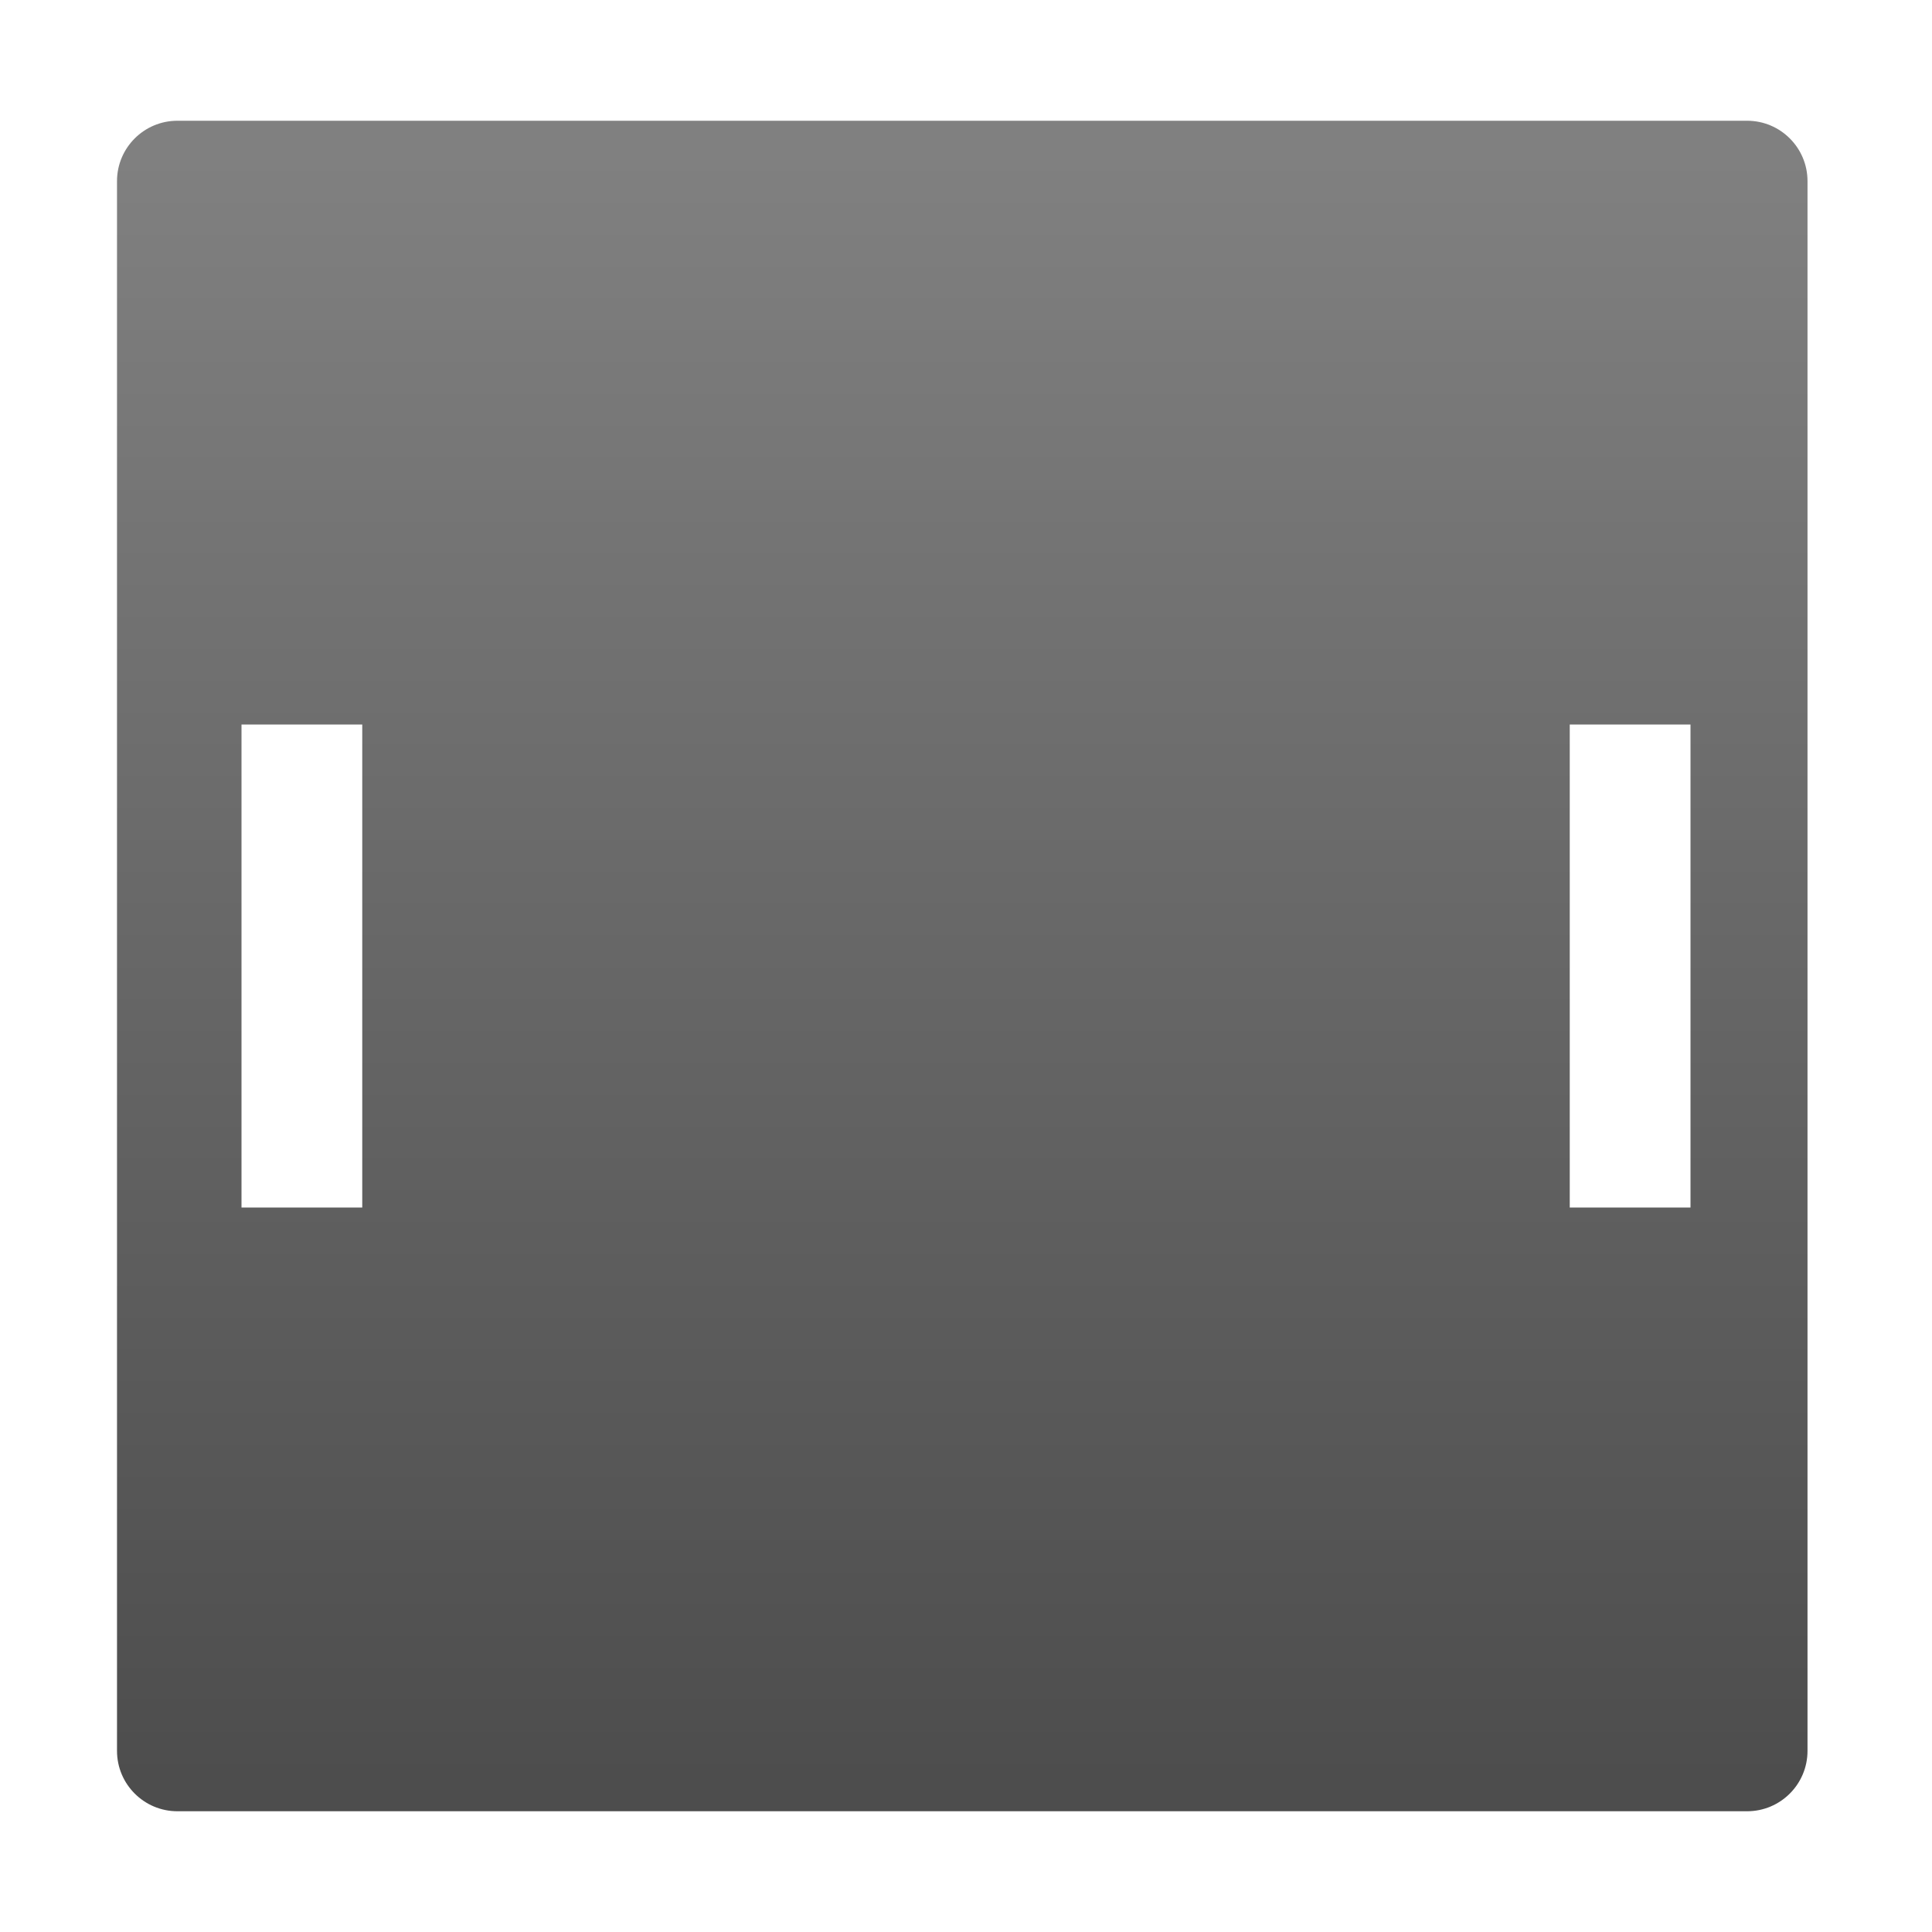
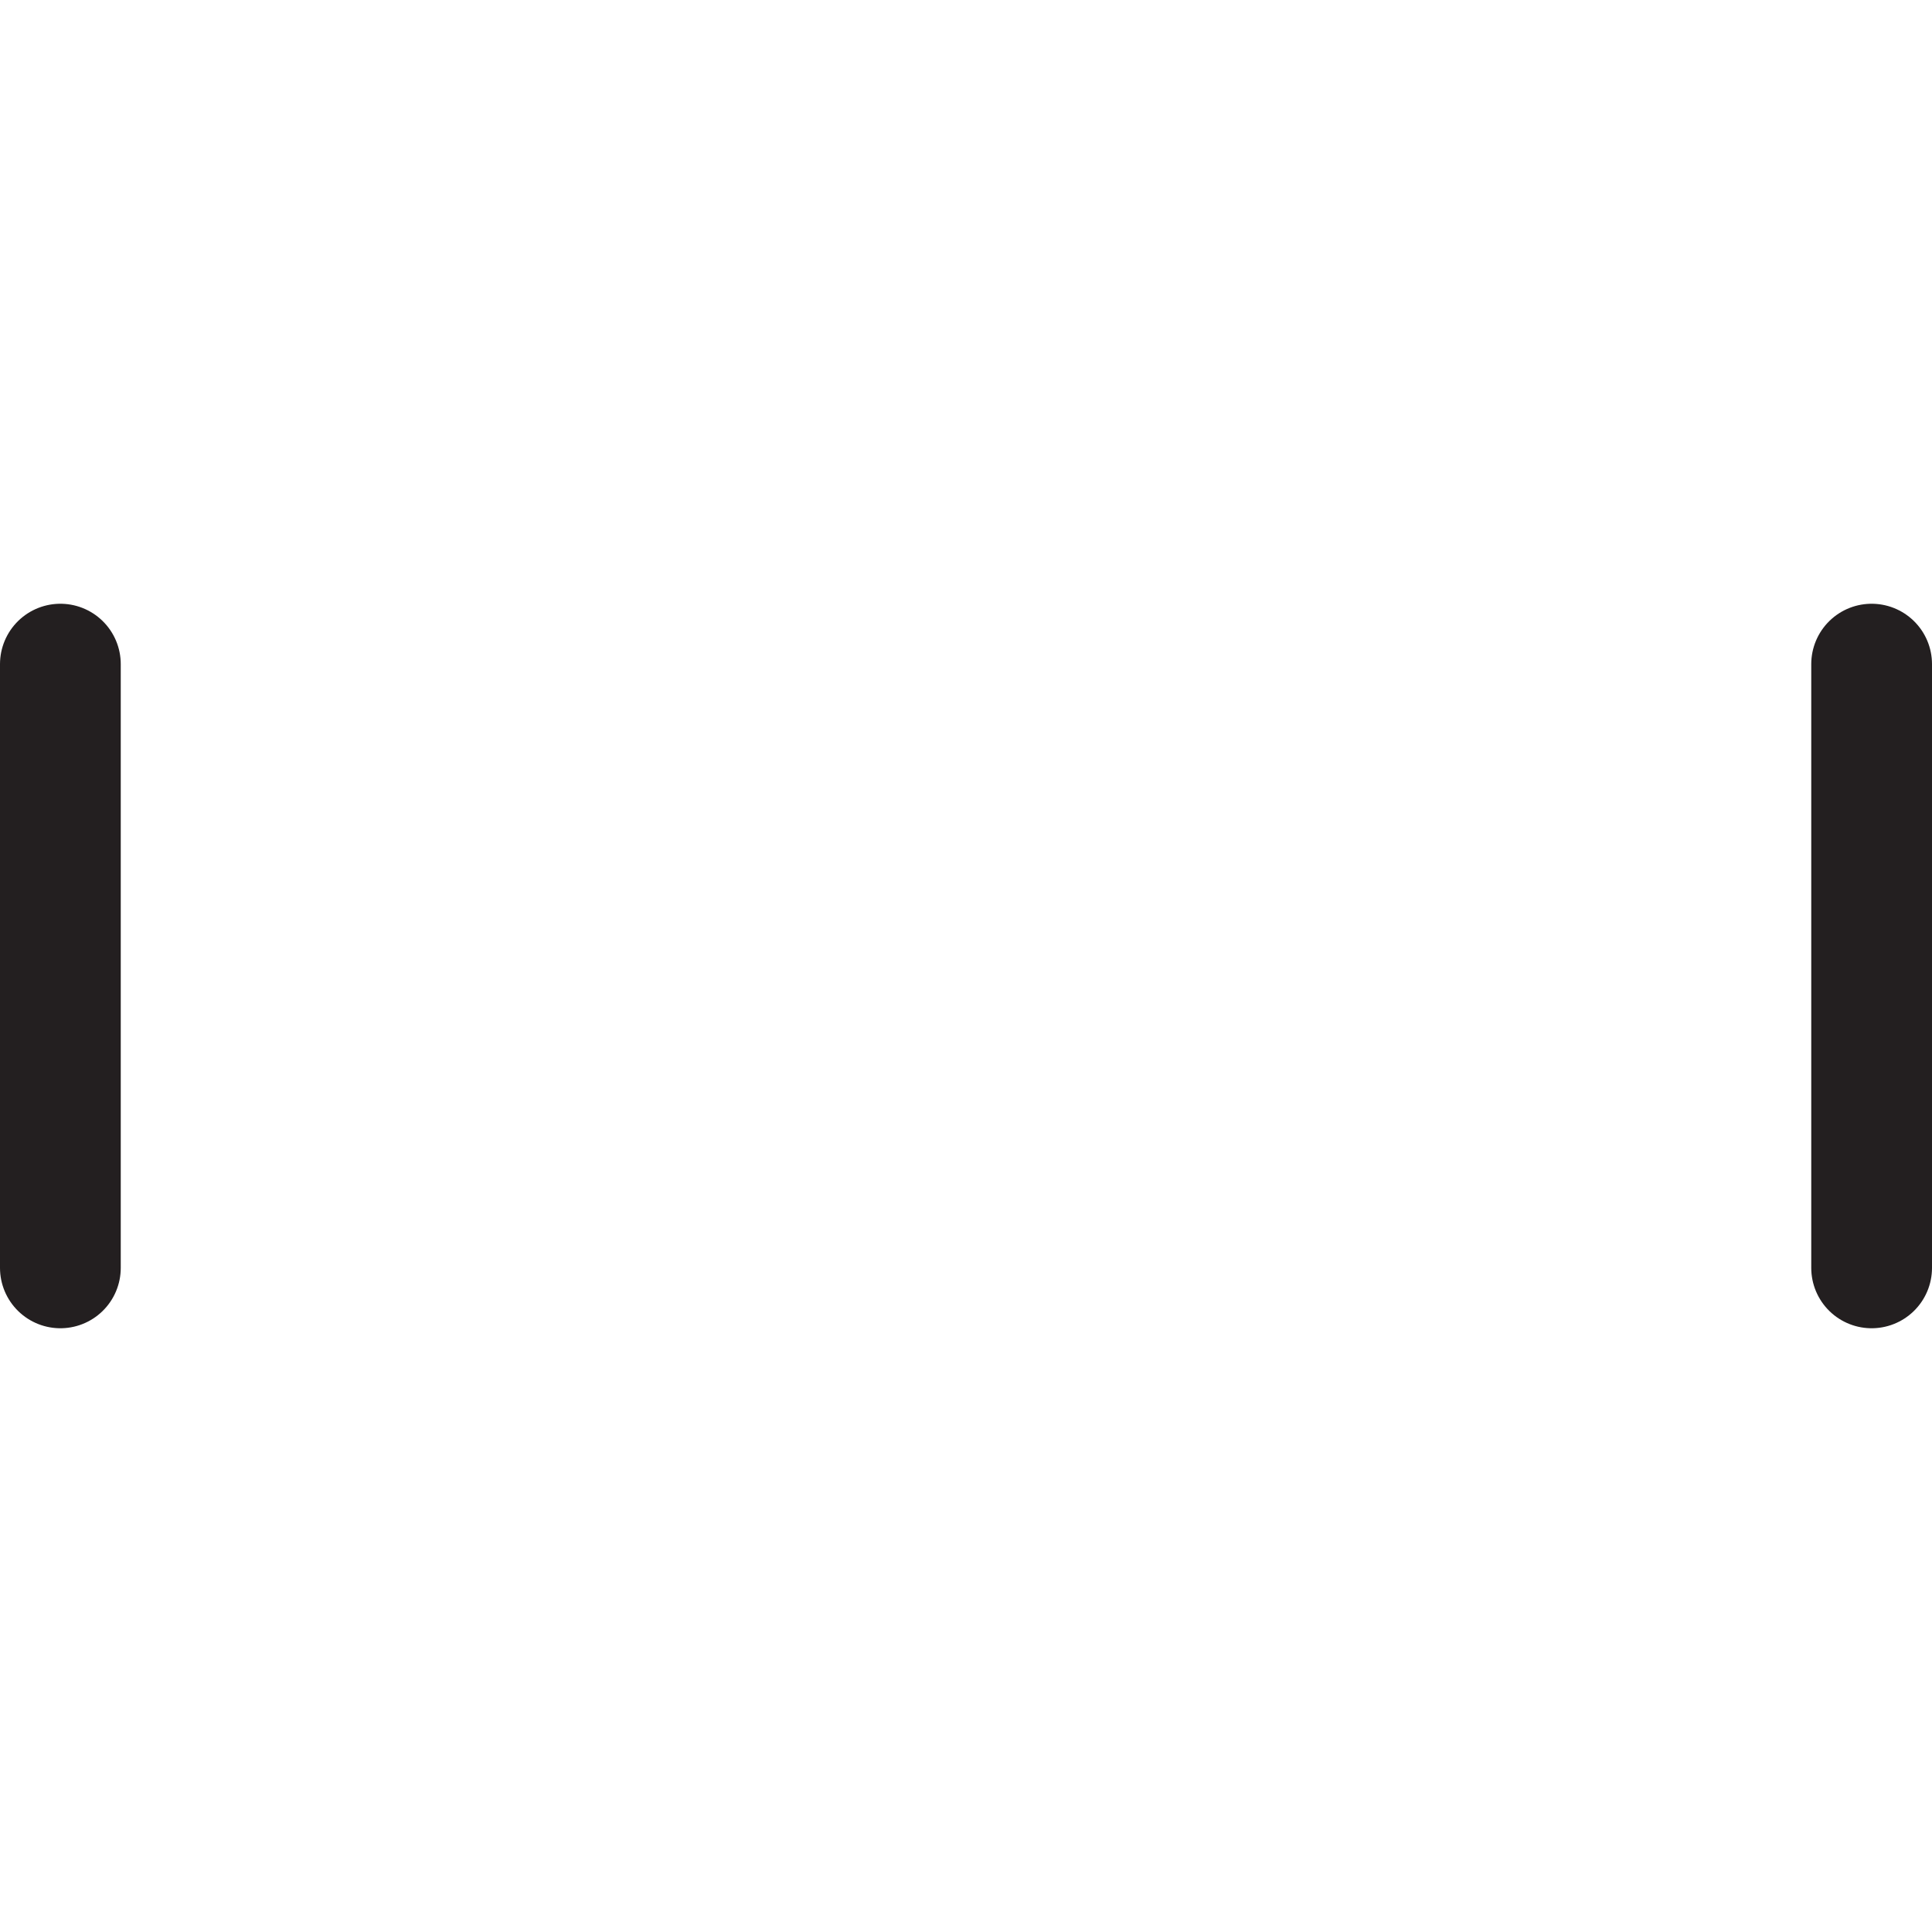
- <svg xmlns="http://www.w3.org/2000/svg" version="1.1" id="Layer_3" x="0px" y="0px" width="16px" height="16px" viewBox="0 0 16 16" enable-background="new 0 0 16 16" xml:space="preserve">
-   <linearGradient id="SVGID_1_" gradientUnits="userSpaceOnUse" x1="7.968" y1="1.292" x2="7.968" y2="14.729">
-     <stop offset="0" style="stop-color:#808080" />
-     <stop offset="1" style="stop-color:#4D4D4D" />
-   </linearGradient>
-   <path fill="url(#SVGID_1_)" d="M14.469,1h-13c-0.276,0-0.5,0.224-0.5,0.5v13c0,0.276,0.224,0.5,0.5,0.5h13  c0.276,0,0.5-0.224,0.5-0.5v-13C14.969,1.224,14.745,1,14.469,1z M3,10H2V6h1V10z M14,10h-1V6h1V10z" />
+ <svg xmlns="http://www.w3.org/2000/svg" version="1.1" id="Layer_1" x="0px" y="0px" viewBox="0 0 160 160" style="enable-background:new 0 0 160 160;" xml:space="preserve">
+   <style type="text/css">
+ 	.st0{fill:none;stroke:#231F20;stroke-width:10;stroke-linecap:round;stroke-linejoin:round;stroke-miterlimit:10;}
+ </style>
+   <g>
+     <line class="st0" x1="5" y1="55" x2="5" y2="105" />
+     <line class="st0" x1="155" y1="55" x2="155" y2="105" />
+   </g>
</svg>
